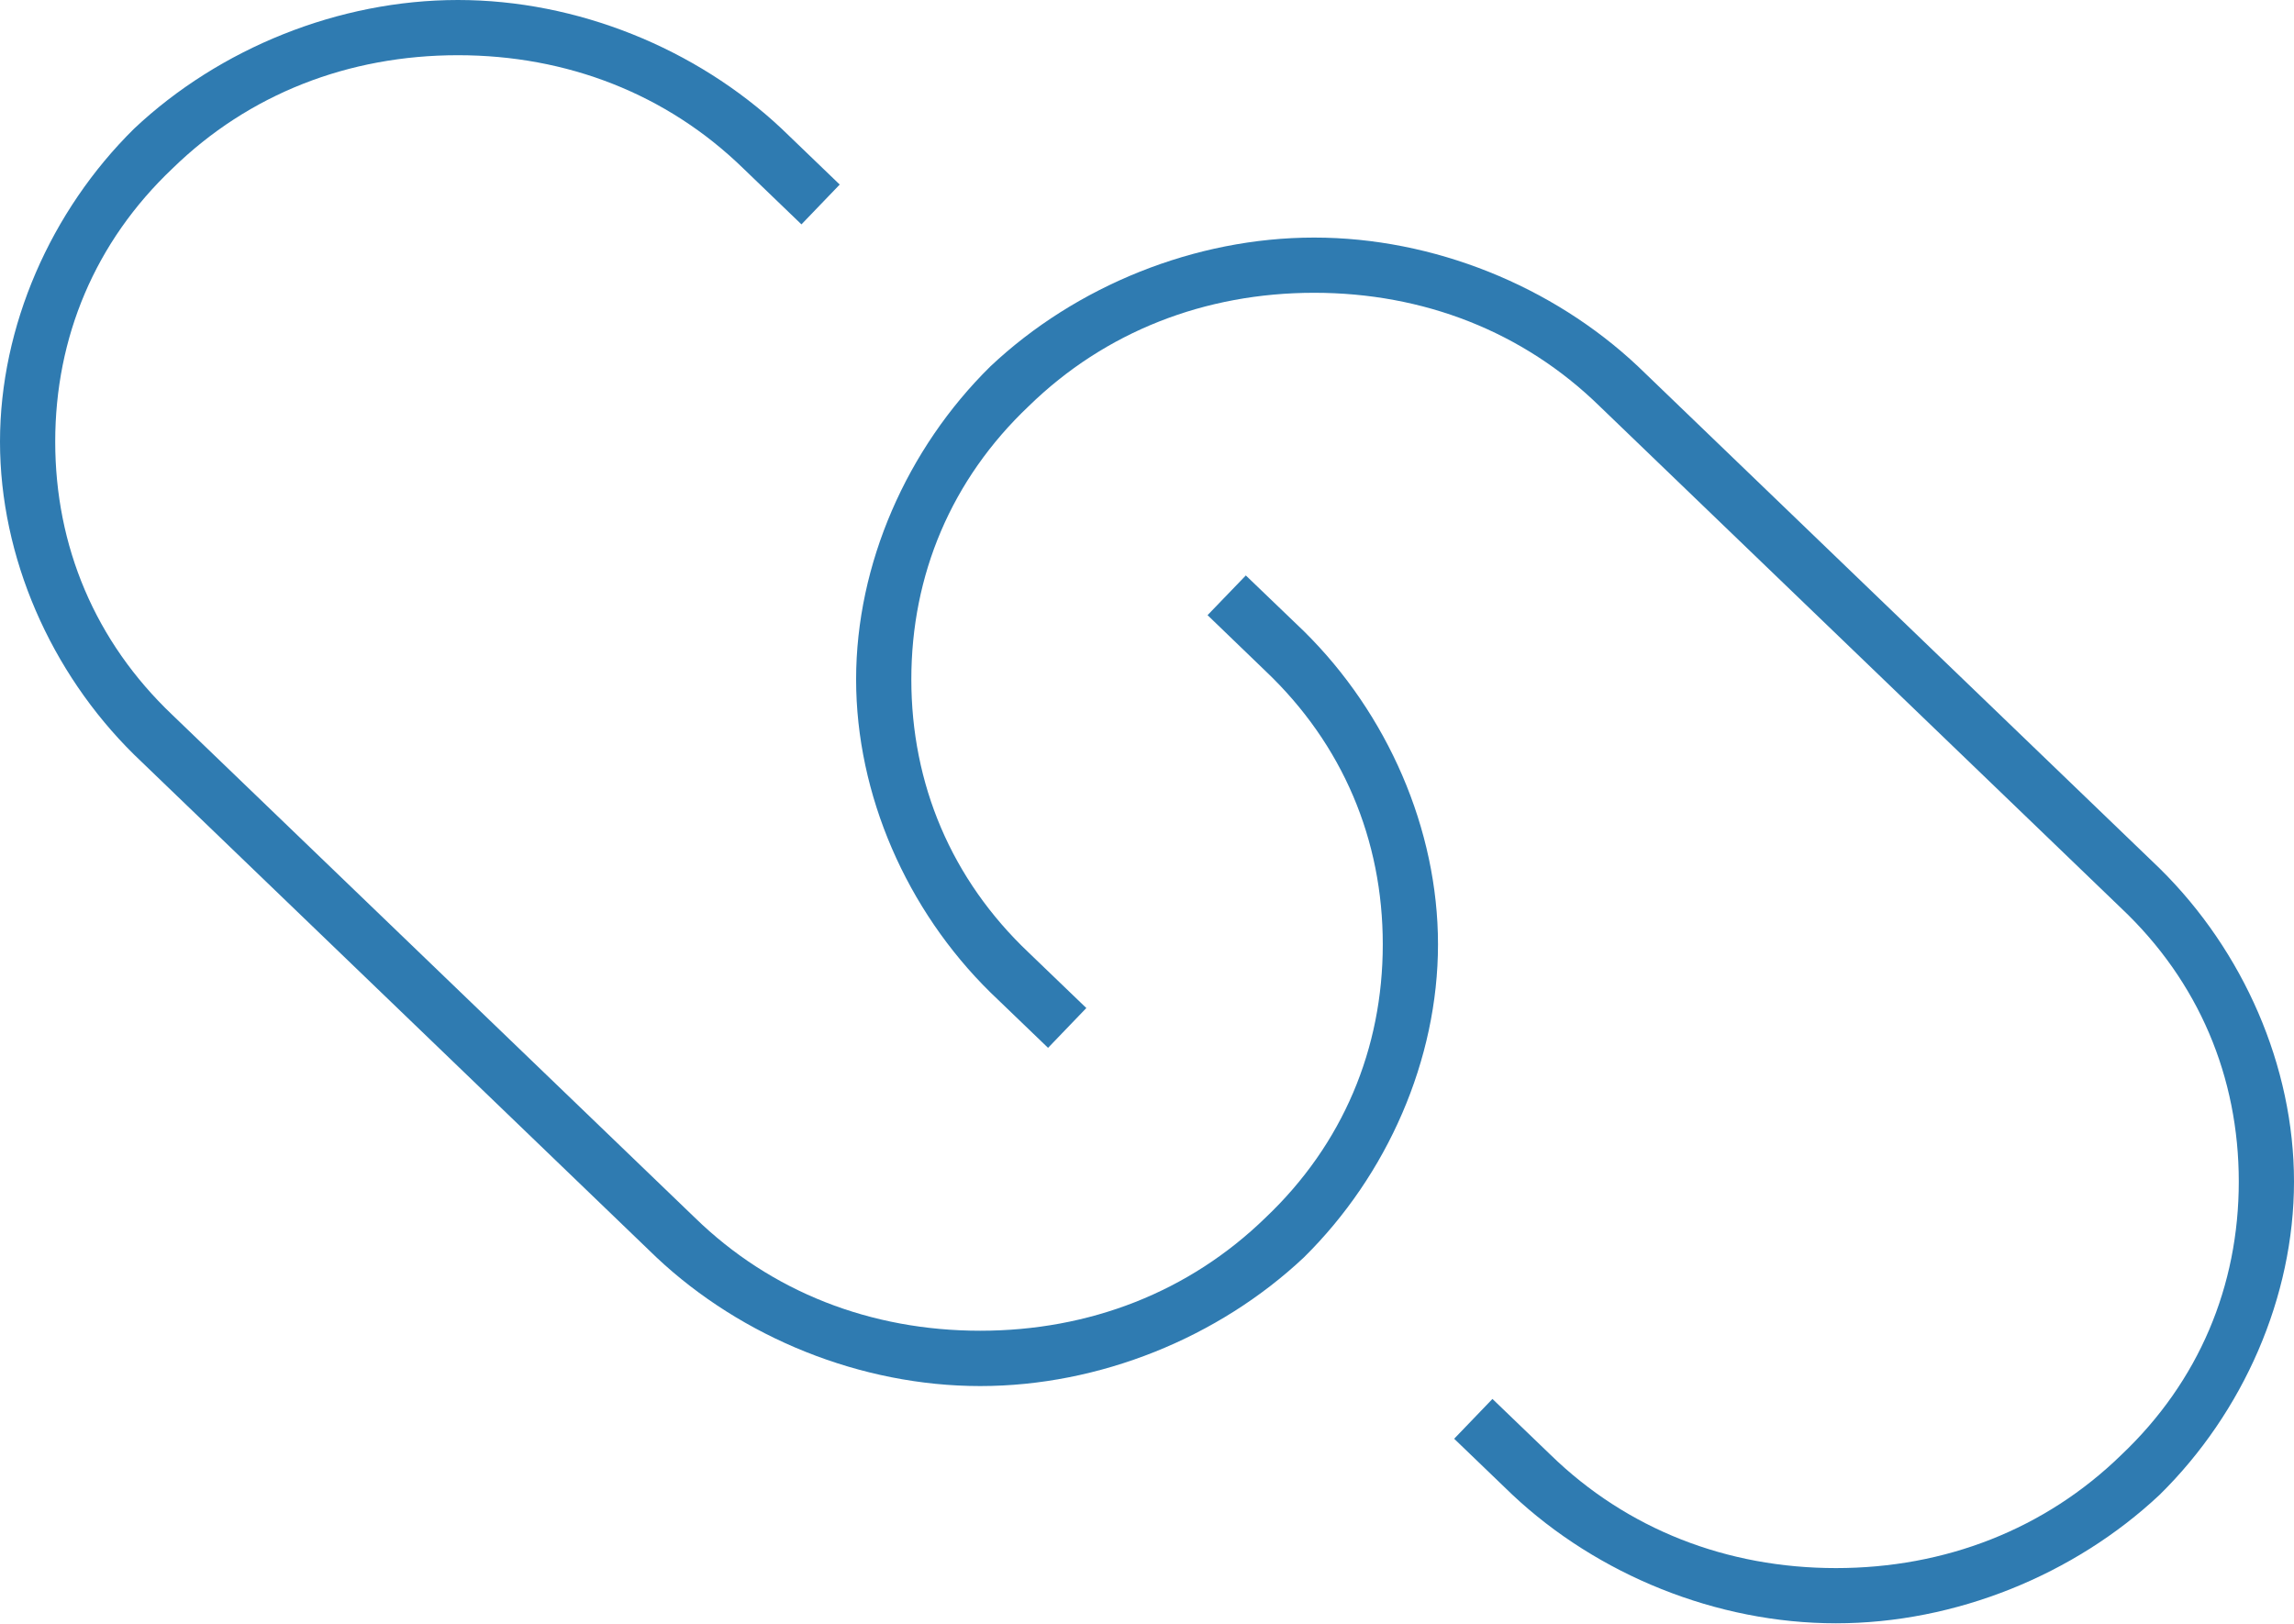
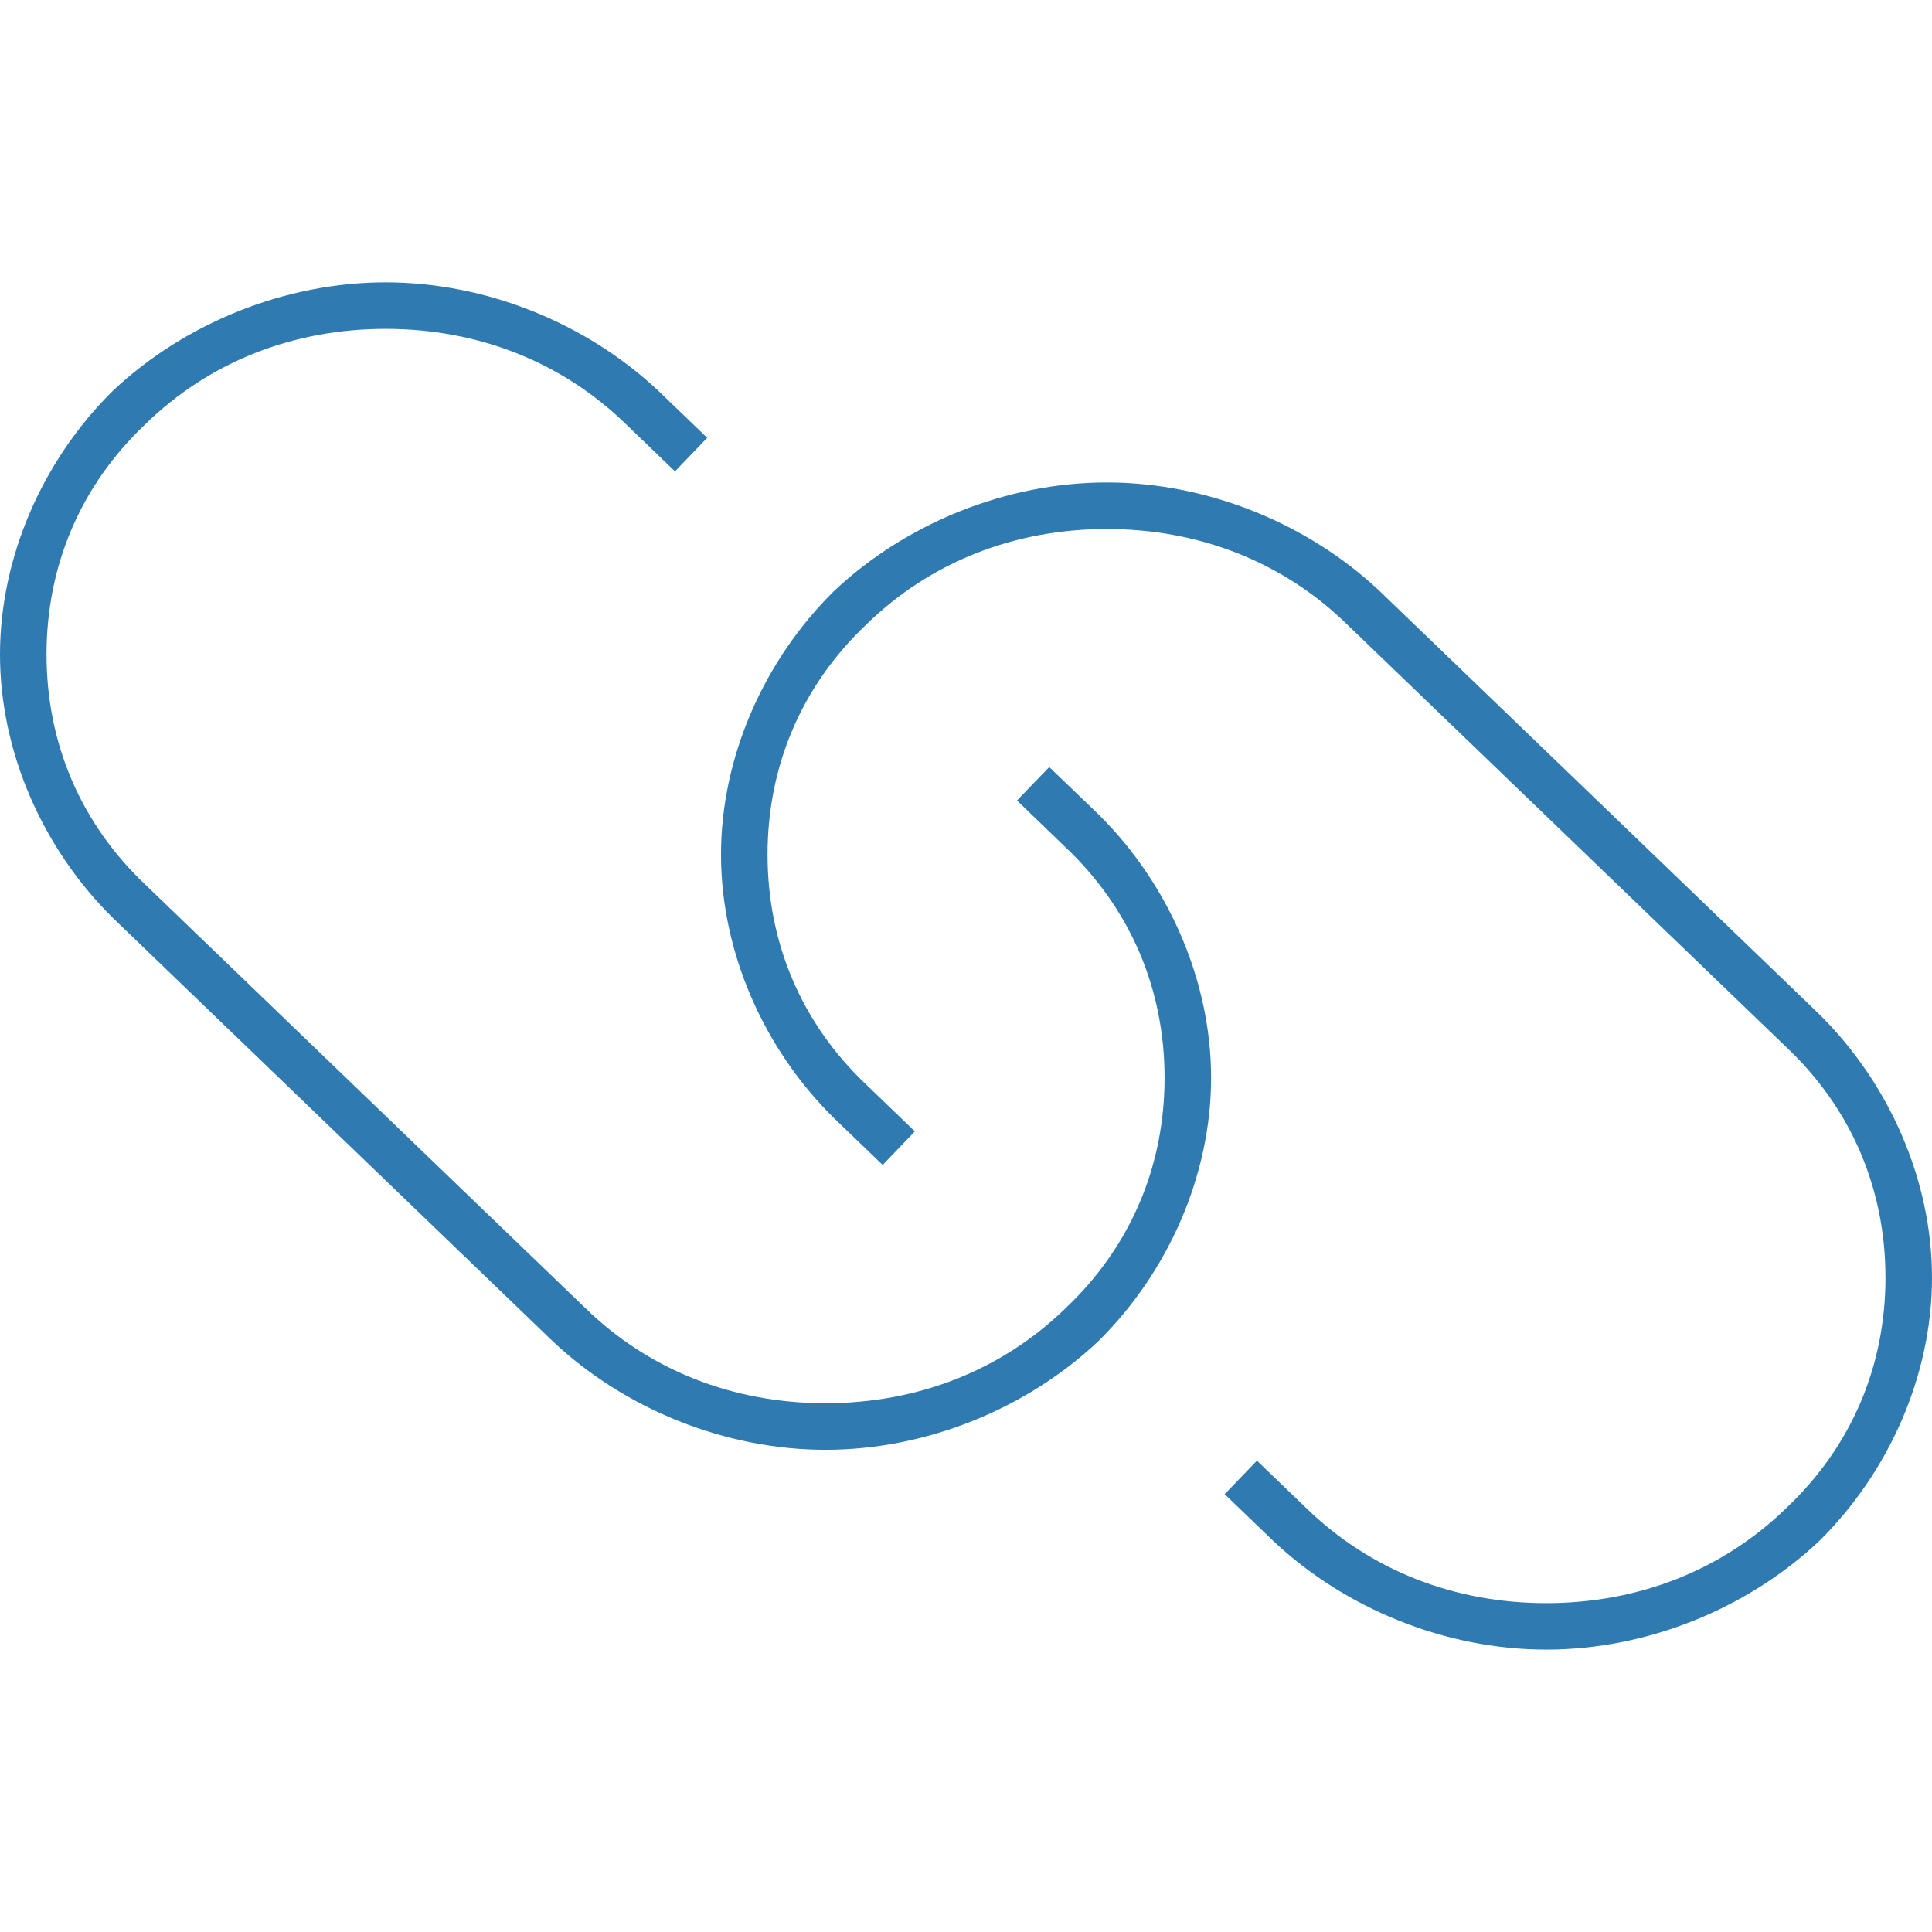
- <svg xmlns="http://www.w3.org/2000/svg" viewBox="3.73 7.256 20.855 14.759" width="20.855" height="14.759">
-   <path d="M 15.056 12.488 L 15.585 12.996 C 16.344 13.745 16.803 14.794 16.803 15.842 C 16.803 16.89 16.343 17.939 15.584 18.688 C 14.807 19.419 13.725 19.858 12.641 19.858 C 11.557 19.858 10.474 19.418 9.698 18.688 L 4.949 14.117 C 4.189 13.368 3.73 12.32 3.73 11.272 C 3.73 10.224 4.19 9.174 4.95 8.425 C 5.726 7.695 6.809 7.256 7.893 7.256 C 8.977 7.256 10.059 7.696 10.836 8.426 L 11.364 8.934 L 11.016 9.296 L 10.488 8.788 C 9.792 8.11 8.884 7.758 7.893 7.758 C 6.901 7.758 5.993 8.109 5.298 8.788 C 4.594 9.455 4.232 10.323 4.232 11.272 C 4.232 12.221 4.594 13.089 5.298 13.757 L 10.046 18.326 C 10.741 19.004 11.649 19.355 12.641 19.355 C 13.632 19.355 14.54 19.004 15.236 18.326 C 15.939 17.659 16.301 16.791 16.301 15.842 C 16.301 14.893 15.939 14.025 15.235 13.357 L 14.708 12.849 Z" style="fill: rgb(47, 123, 177);" />
-   <path d="M 13.258 16.783 L 12.734 16.279 C 11.973 15.531 11.513 14.482 11.513 13.433 C 11.513 12.385 11.974 11.335 12.734 10.587 C 13.51 9.856 14.593 9.416 15.677 9.416 C 16.762 9.416 17.845 9.856 18.621 10.587 L 23.365 15.153 C 24.125 15.902 24.585 16.95 24.585 17.999 C 24.585 19.048 24.125 20.097 23.364 20.846 C 22.587 21.576 21.505 22.015 20.421 22.015 C 19.337 22.015 18.254 21.575 17.478 20.845 L 16.95 20.337 L 17.298 19.975 L 17.826 20.483 C 18.522 21.161 19.43 21.513 20.421 21.513 C 21.412 21.513 22.321 21.161 23.016 20.483 C 23.72 19.816 24.083 18.949 24.083 17.999 C 24.083 17.049 23.72 16.181 23.016 15.515 L 18.272 10.949 C 17.577 10.27 16.669 9.918 15.677 9.918 C 14.686 9.918 13.777 10.27 13.082 10.949 C 12.378 11.616 12.015 12.484 12.015 13.433 C 12.015 14.383 12.378 15.251 13.083 15.918 L 13.606 16.421 Z" style="fill: rgb(47, 123, 177);" />
+ <svg xmlns="http://www.w3.org/2000/svg" xmlns:ns1="http://vectornator.io" height="100%" style="fill-rule:nonzero;clip-rule:evenodd;stroke-linecap:round;stroke-linejoin:round;" xml:space="preserve" width="100%" version="1.1" viewBox="0 0 36 36">
+   <defs />
+   <g id="Untitled" ns1:layerName="Untitled">
+     <g opacity="1">
+       <path d="M19.551+14.293L20.464+15.17C21.774+16.463+22.567+18.274+22.567+20.083C22.567+21.892+21.773+23.703+20.462+24.995C19.121+26.257+17.253+27.015+15.382+27.015C13.511+27.015+11.642+26.256+10.302+24.995L2.104+17.105C0.792+15.812-8.31496e-07+14.003-8.31496e-07+12.194C-8.31496e-07+10.385+0.794+8.572+2.106+7.279C3.446+6.019+5.315+5.261+7.186+5.261C9.057+5.261+10.925+6.021+12.266+7.281L13.178+8.158L12.577+8.783L11.666+7.906C10.464+6.736+8.897+6.128+7.186+6.128C5.474+6.128+3.906+6.734+2.707+7.906C1.491+9.057+0.867+10.556+0.867+12.194C0.867+13.832+1.491+15.33+2.707+16.483L10.903+24.371C12.102+25.541+13.67+26.147+15.382+26.147C17.093+26.147+18.66+25.541+19.862+24.371C21.075+23.219+21.7+21.721+21.7+20.083C21.7+18.445+21.075+16.946+19.86+15.793L18.95+14.916L19.551+14.293Z" opacity="1" fill="#2f7bb1" />
+       <path d="M16.447+21.707L15.543+20.837C14.229+19.546+13.435+17.735+13.435+15.924C13.435+14.115+14.231+12.303+15.543+11.011C16.882+9.75+18.752+8.99+20.623+8.99C22.496+8.99+24.365+9.75+25.705+11.011L33.894+18.893C35.206+20.186+36+21.995+36+23.806C36+25.617+35.206+27.428+33.892+28.721C32.551+29.981+30.683+30.738+28.812+30.738C26.941+30.738+25.071+29.979+23.732+28.719L22.82+27.842L23.421+27.217L24.333+28.094C25.534+29.264+27.101+29.872+28.812+29.872C30.523+29.872+32.092+29.264+33.292+28.094C34.507+26.943+35.133+25.446+35.133+23.806C35.133+22.166+34.507+20.668+33.292+19.518L25.102+11.636C23.903+10.464+22.335+9.857+20.623+9.857C18.912+9.857+17.343+10.464+16.143+11.636C14.928+12.788+14.302+14.286+14.302+15.924C14.302+17.564+14.928+19.062+16.145+20.214L17.048+21.082L16.447+21.707Z" opacity="1" fill="#2f7bb1" />
+     </g>
+   </g>
</svg>
